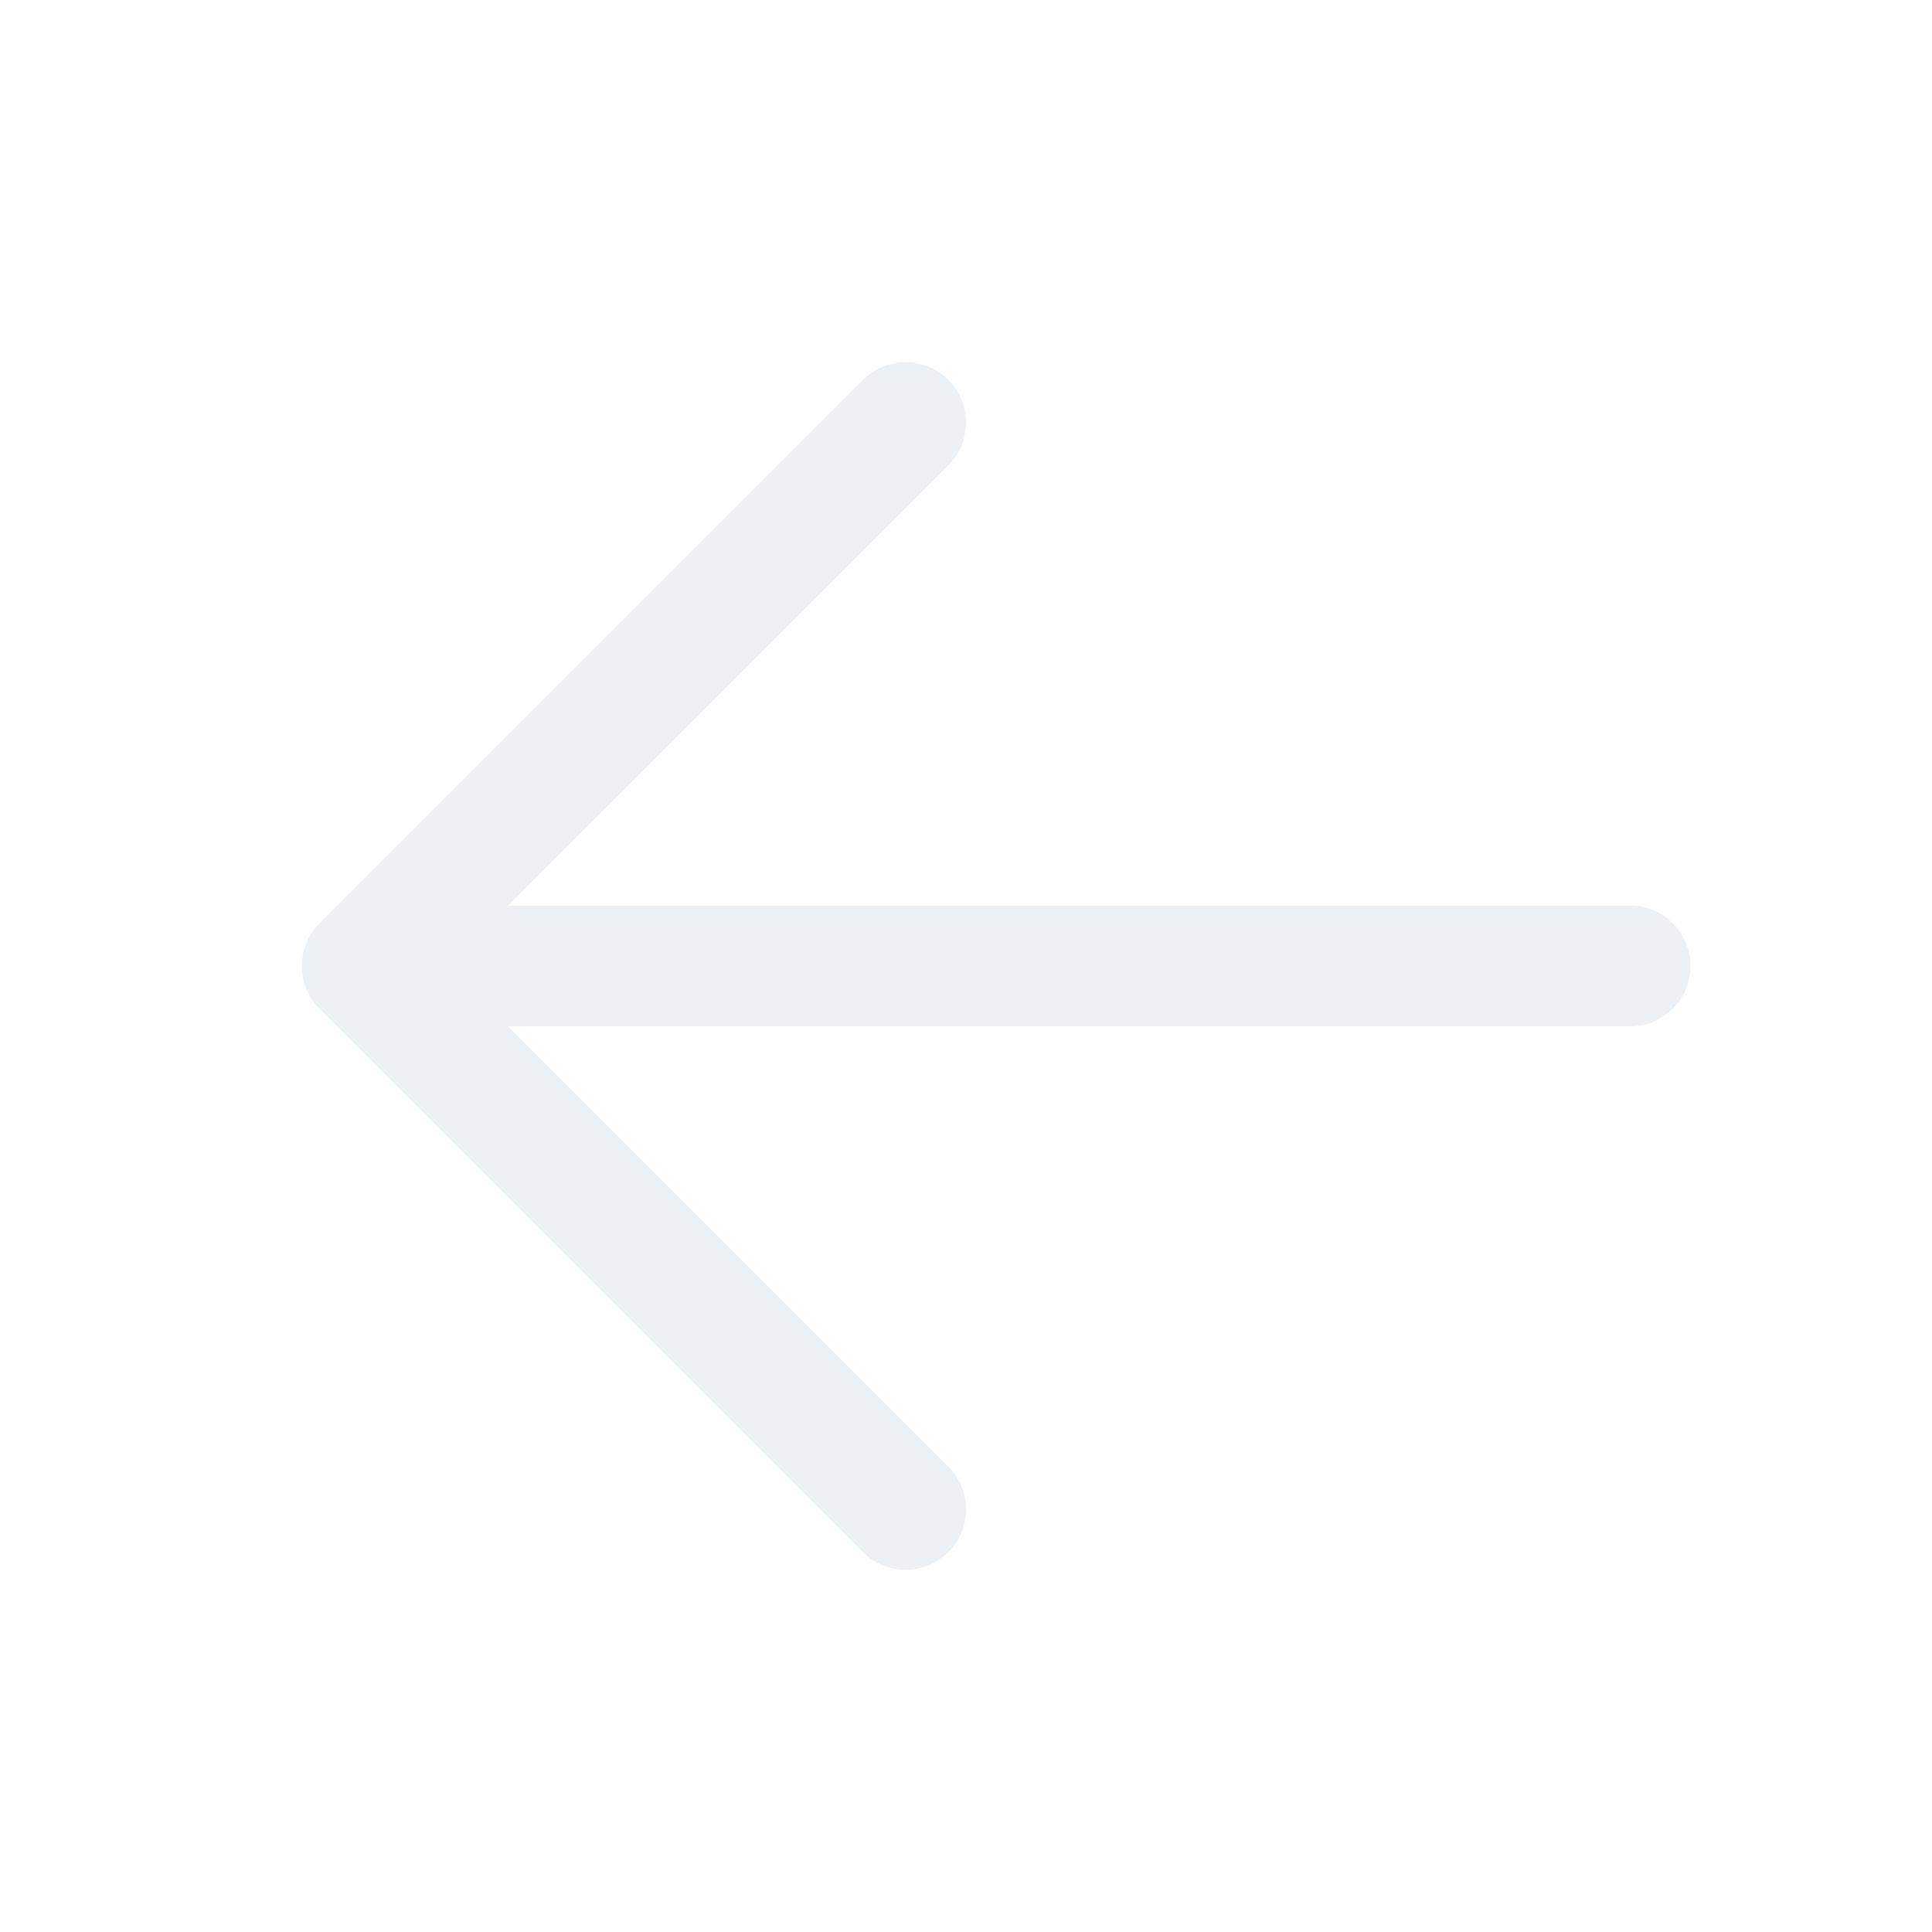
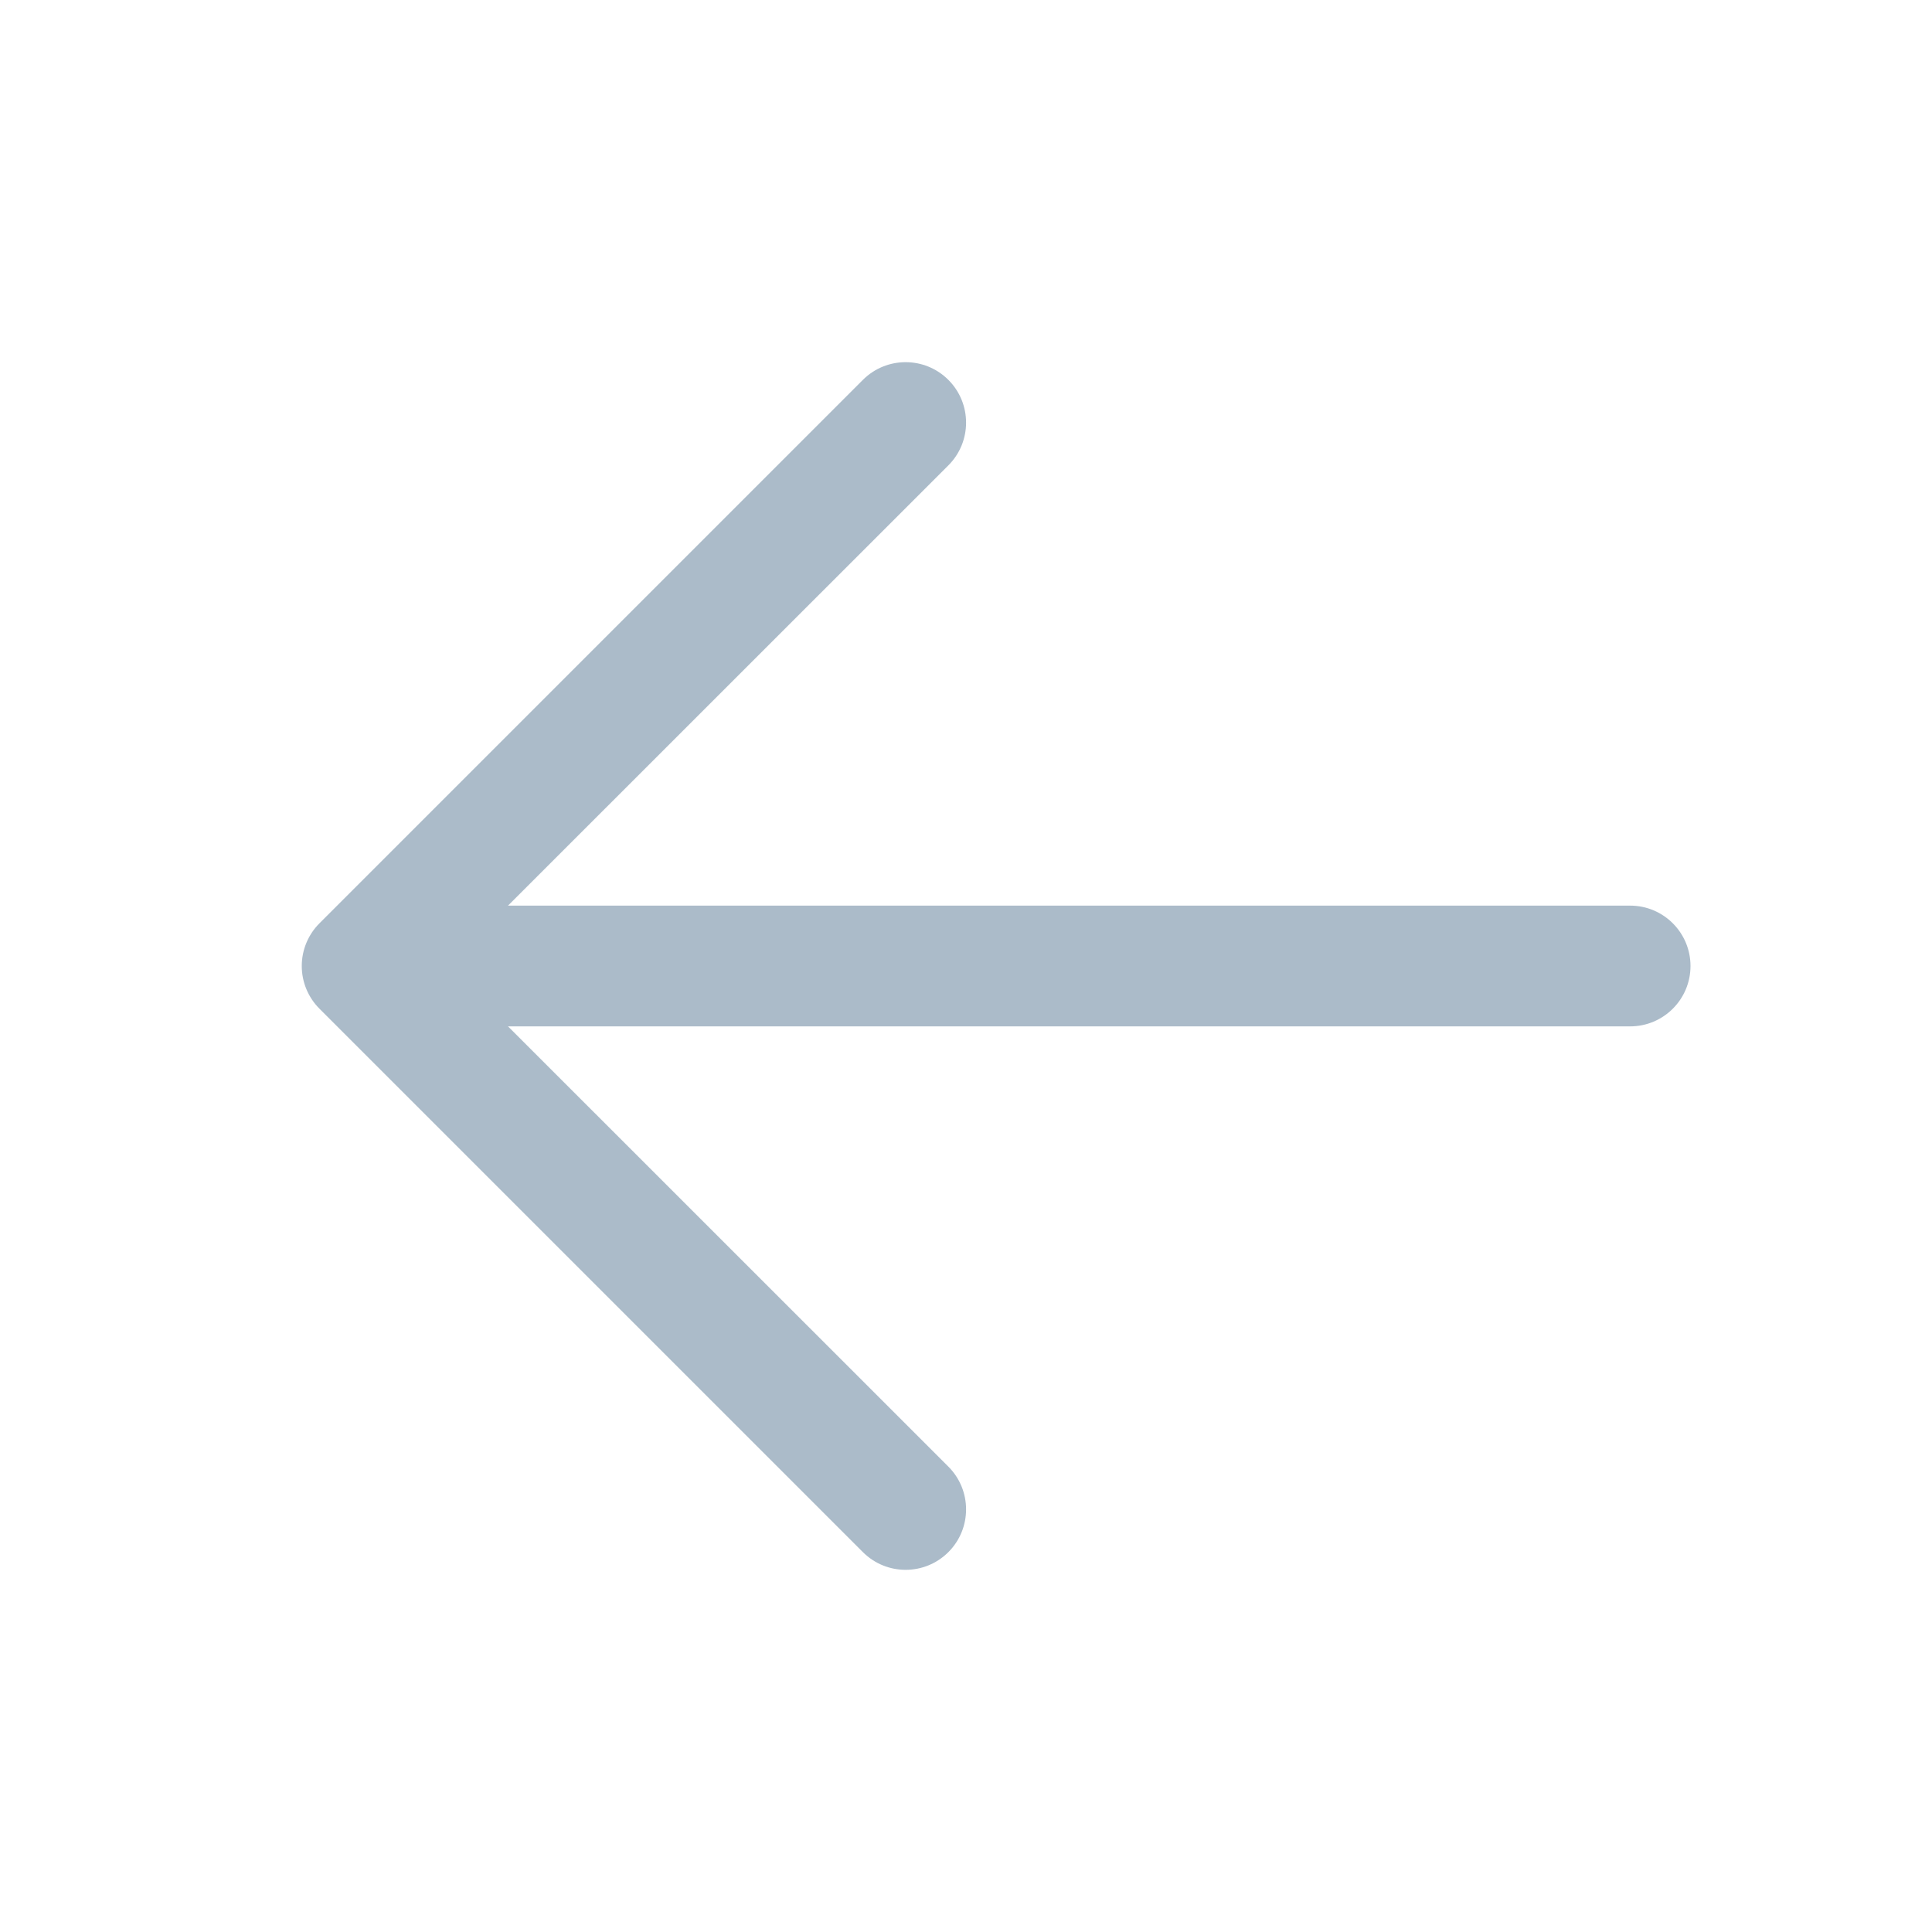
<svg xmlns="http://www.w3.org/2000/svg" width="800px" height="800px" viewBox="0 0 1024 1024">
-   <path fill="#eef1f4" d="M224 480h640a32 32 0 1 1 0 64H224a32 32 0 0 1 0-64z" />
-   <path fill="#eef1f4" d="m237.248 512 265.408 265.344a32 32 0 0 1-45.312 45.312l-288-288a32 32 0 0 1 0-45.312l288-288a32 32 0 1 1 45.312 45.312L237.248 512z" />
+   <path fill="#abbbc9" d="M224 480h640a32 32 0 1 1 0 64H224a32 32 0 0 1 0-64z" />
+   <path fill="#abbbc9" d="m237.248 512 265.408 265.344a32 32 0 0 1-45.312 45.312l-288-288a32 32 0 0 1 0-45.312l288-288a32 32 0 1 1 45.312 45.312L237.248 512z" />
</svg>
